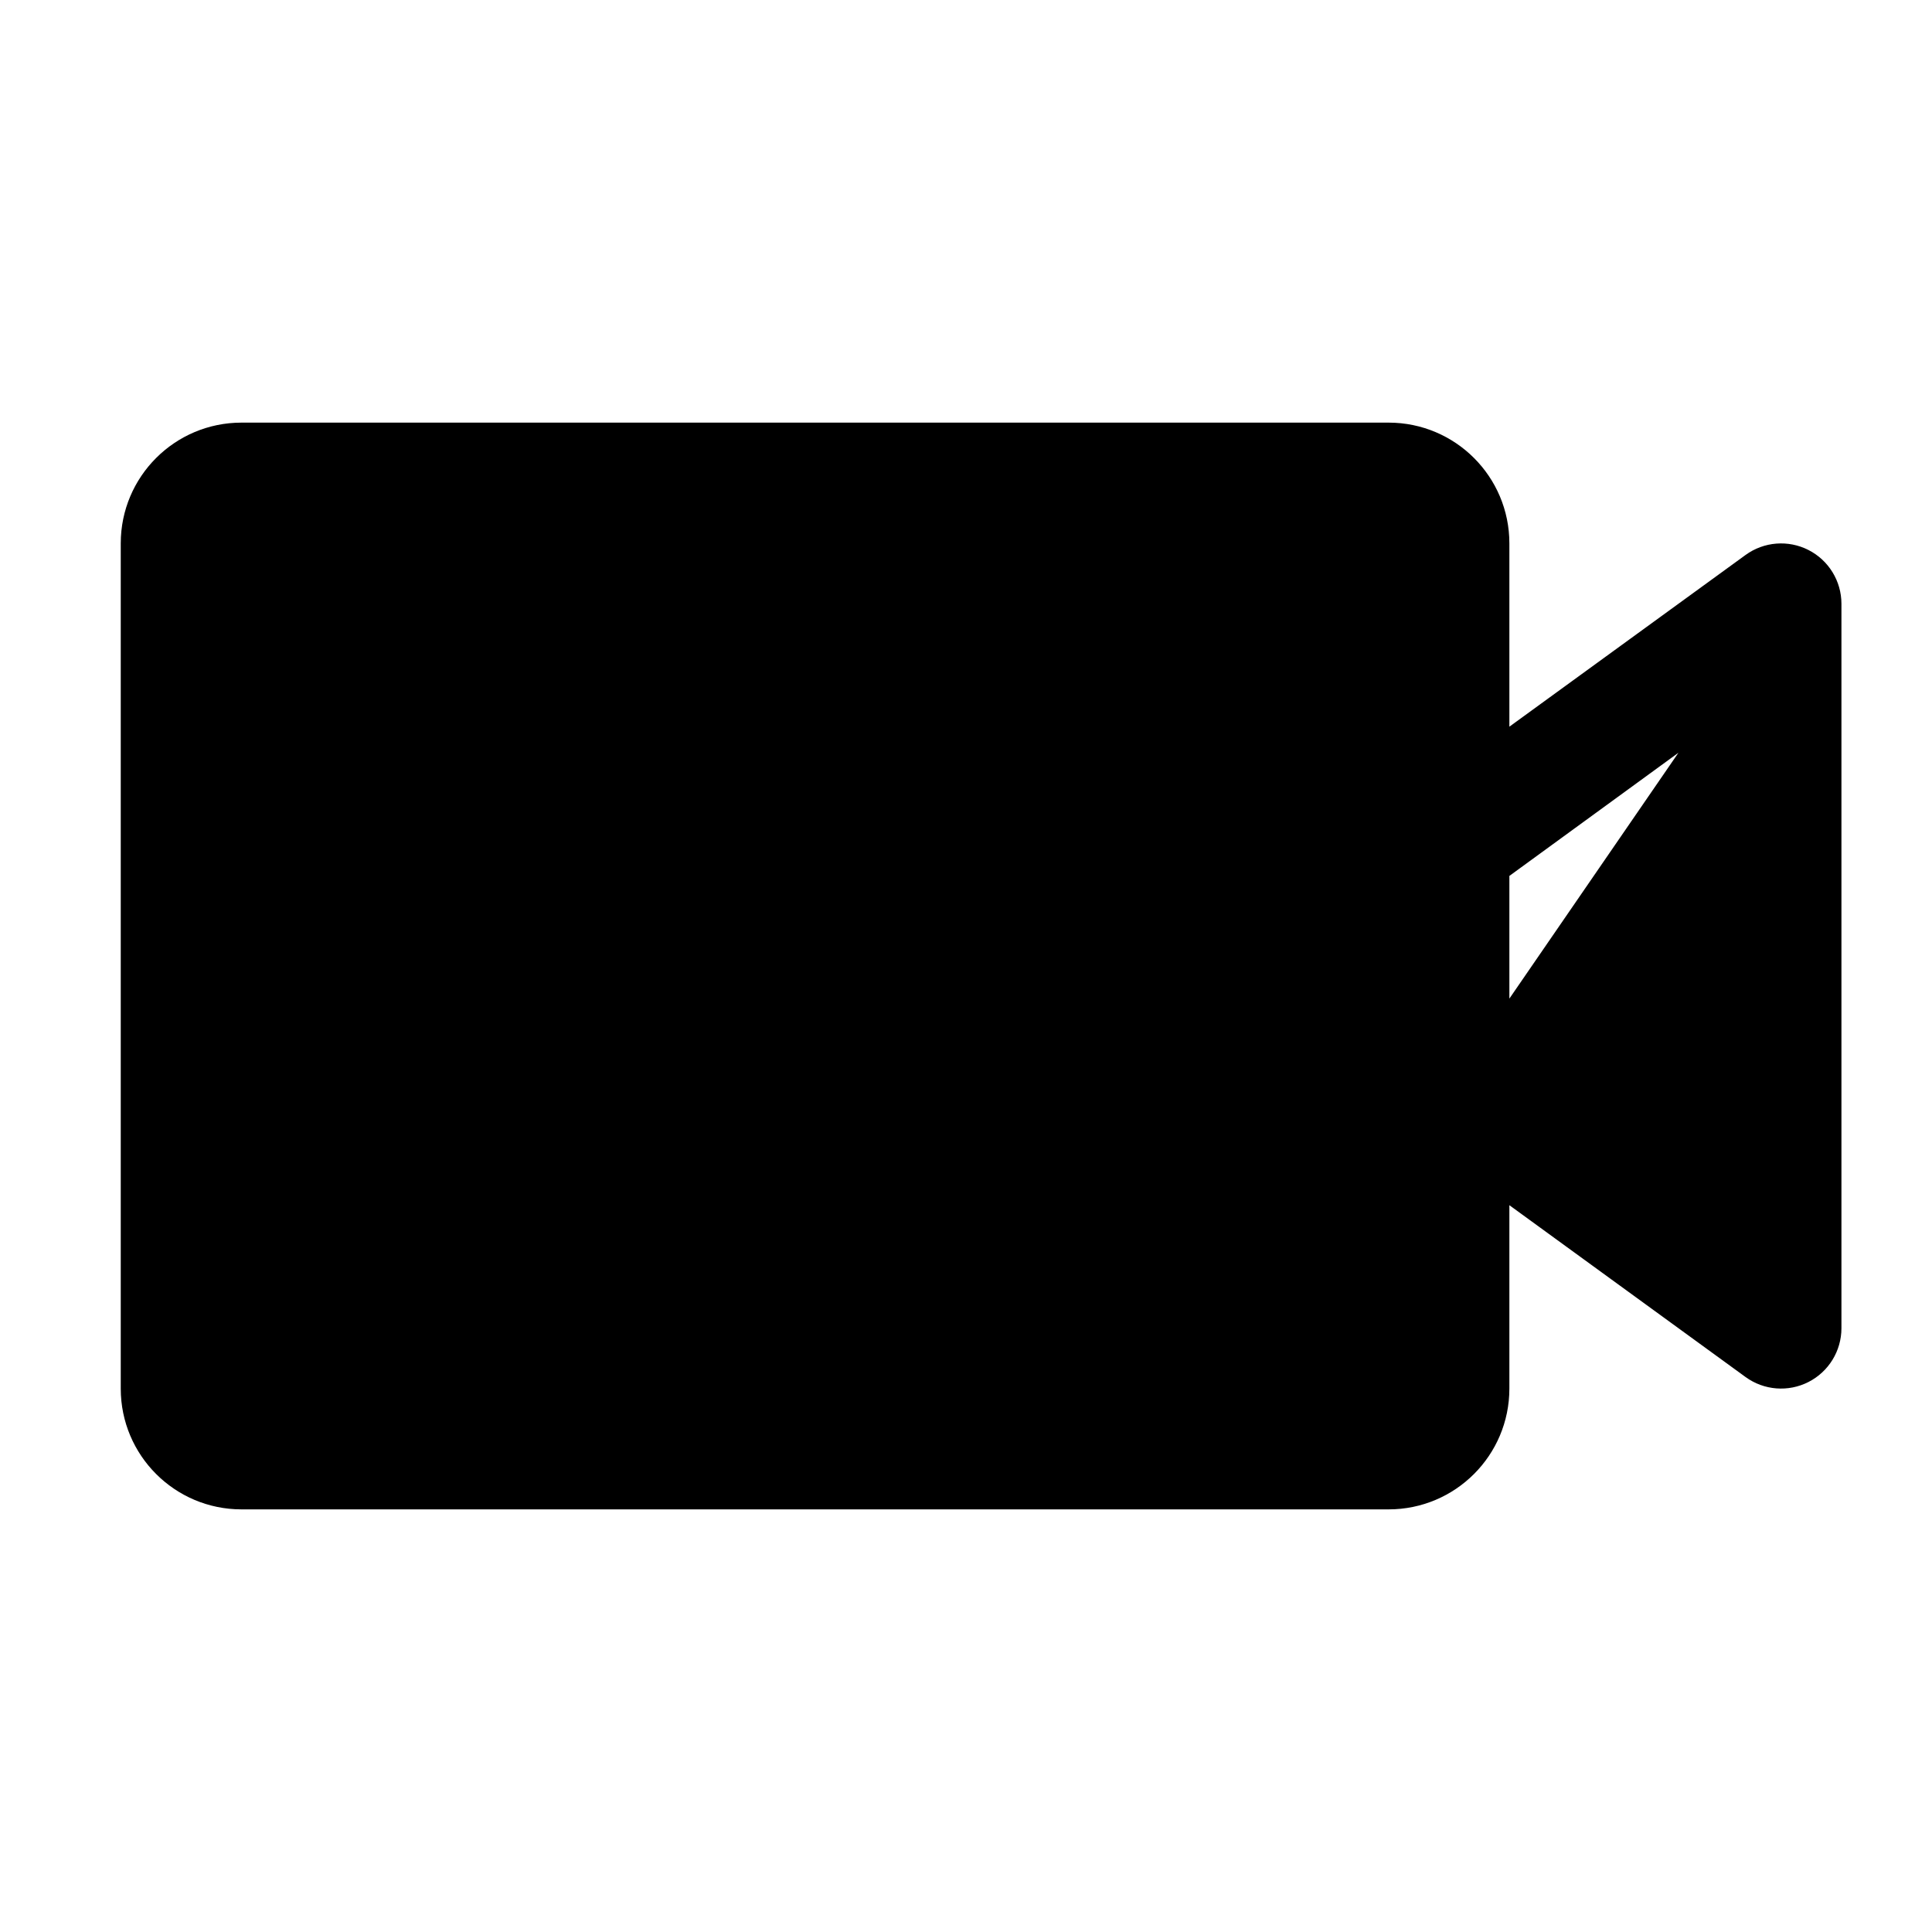
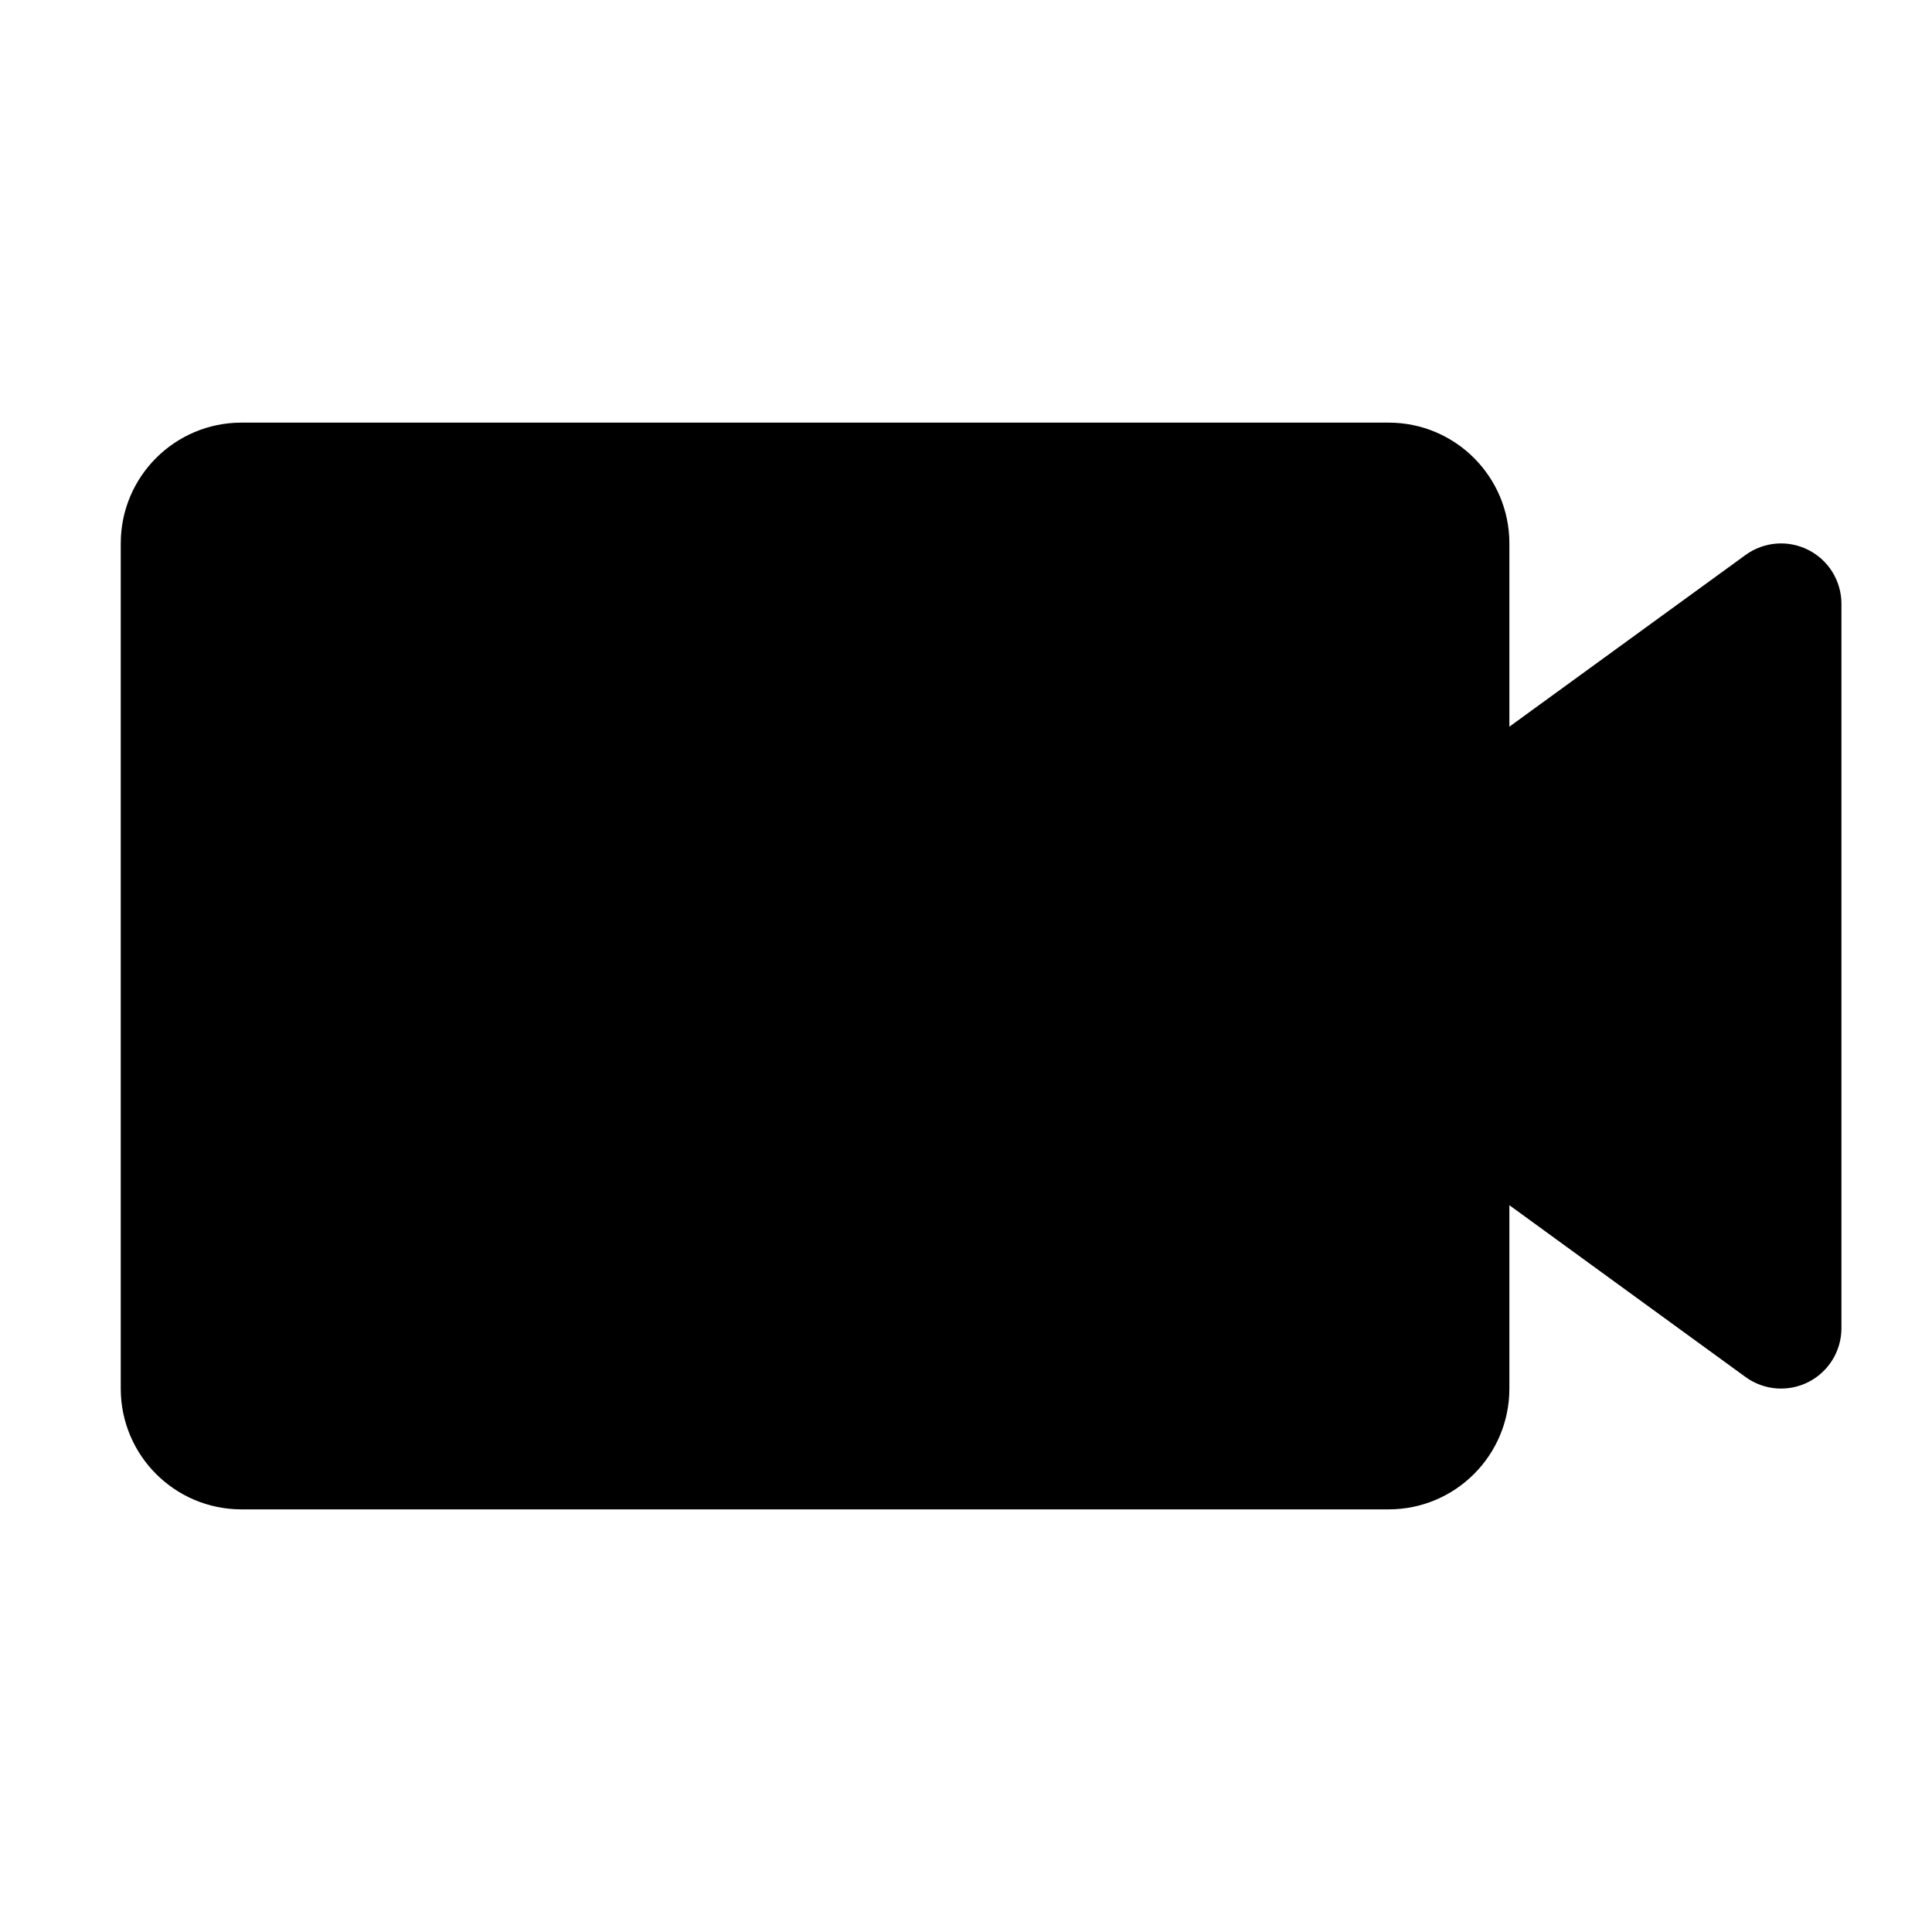
<svg xmlns="http://www.w3.org/2000/svg" viewBox="0 0 16 16">
-   <path d="M11.5 3.5a1 1 0 0 1 1 1v1.518l1.956-1.422A.5.5 0 0 1 15.25 5v6a.5.5 0 0 1-.794.404L12.5 9.981V11.5a1 1 0 0 1-1 1H2a1 1 0 0 1-1-1v-7a1 1 0 0 1 1-1zm1 3.754V8.27l1.4-2.036z" />
+   <path d="M11.5 3.5a1 1 0 0 1 1 1v1.518l1.956-1.422A.5.5 0 0 1 15.25 5v6a.5.5 0 0 1-.794.404L12.5 9.981V11.5a1 1 0 0 1-1 1H2a1 1 0 0 1-1-1v-7a1 1 0 0 1 1-1z" />
</svg>
